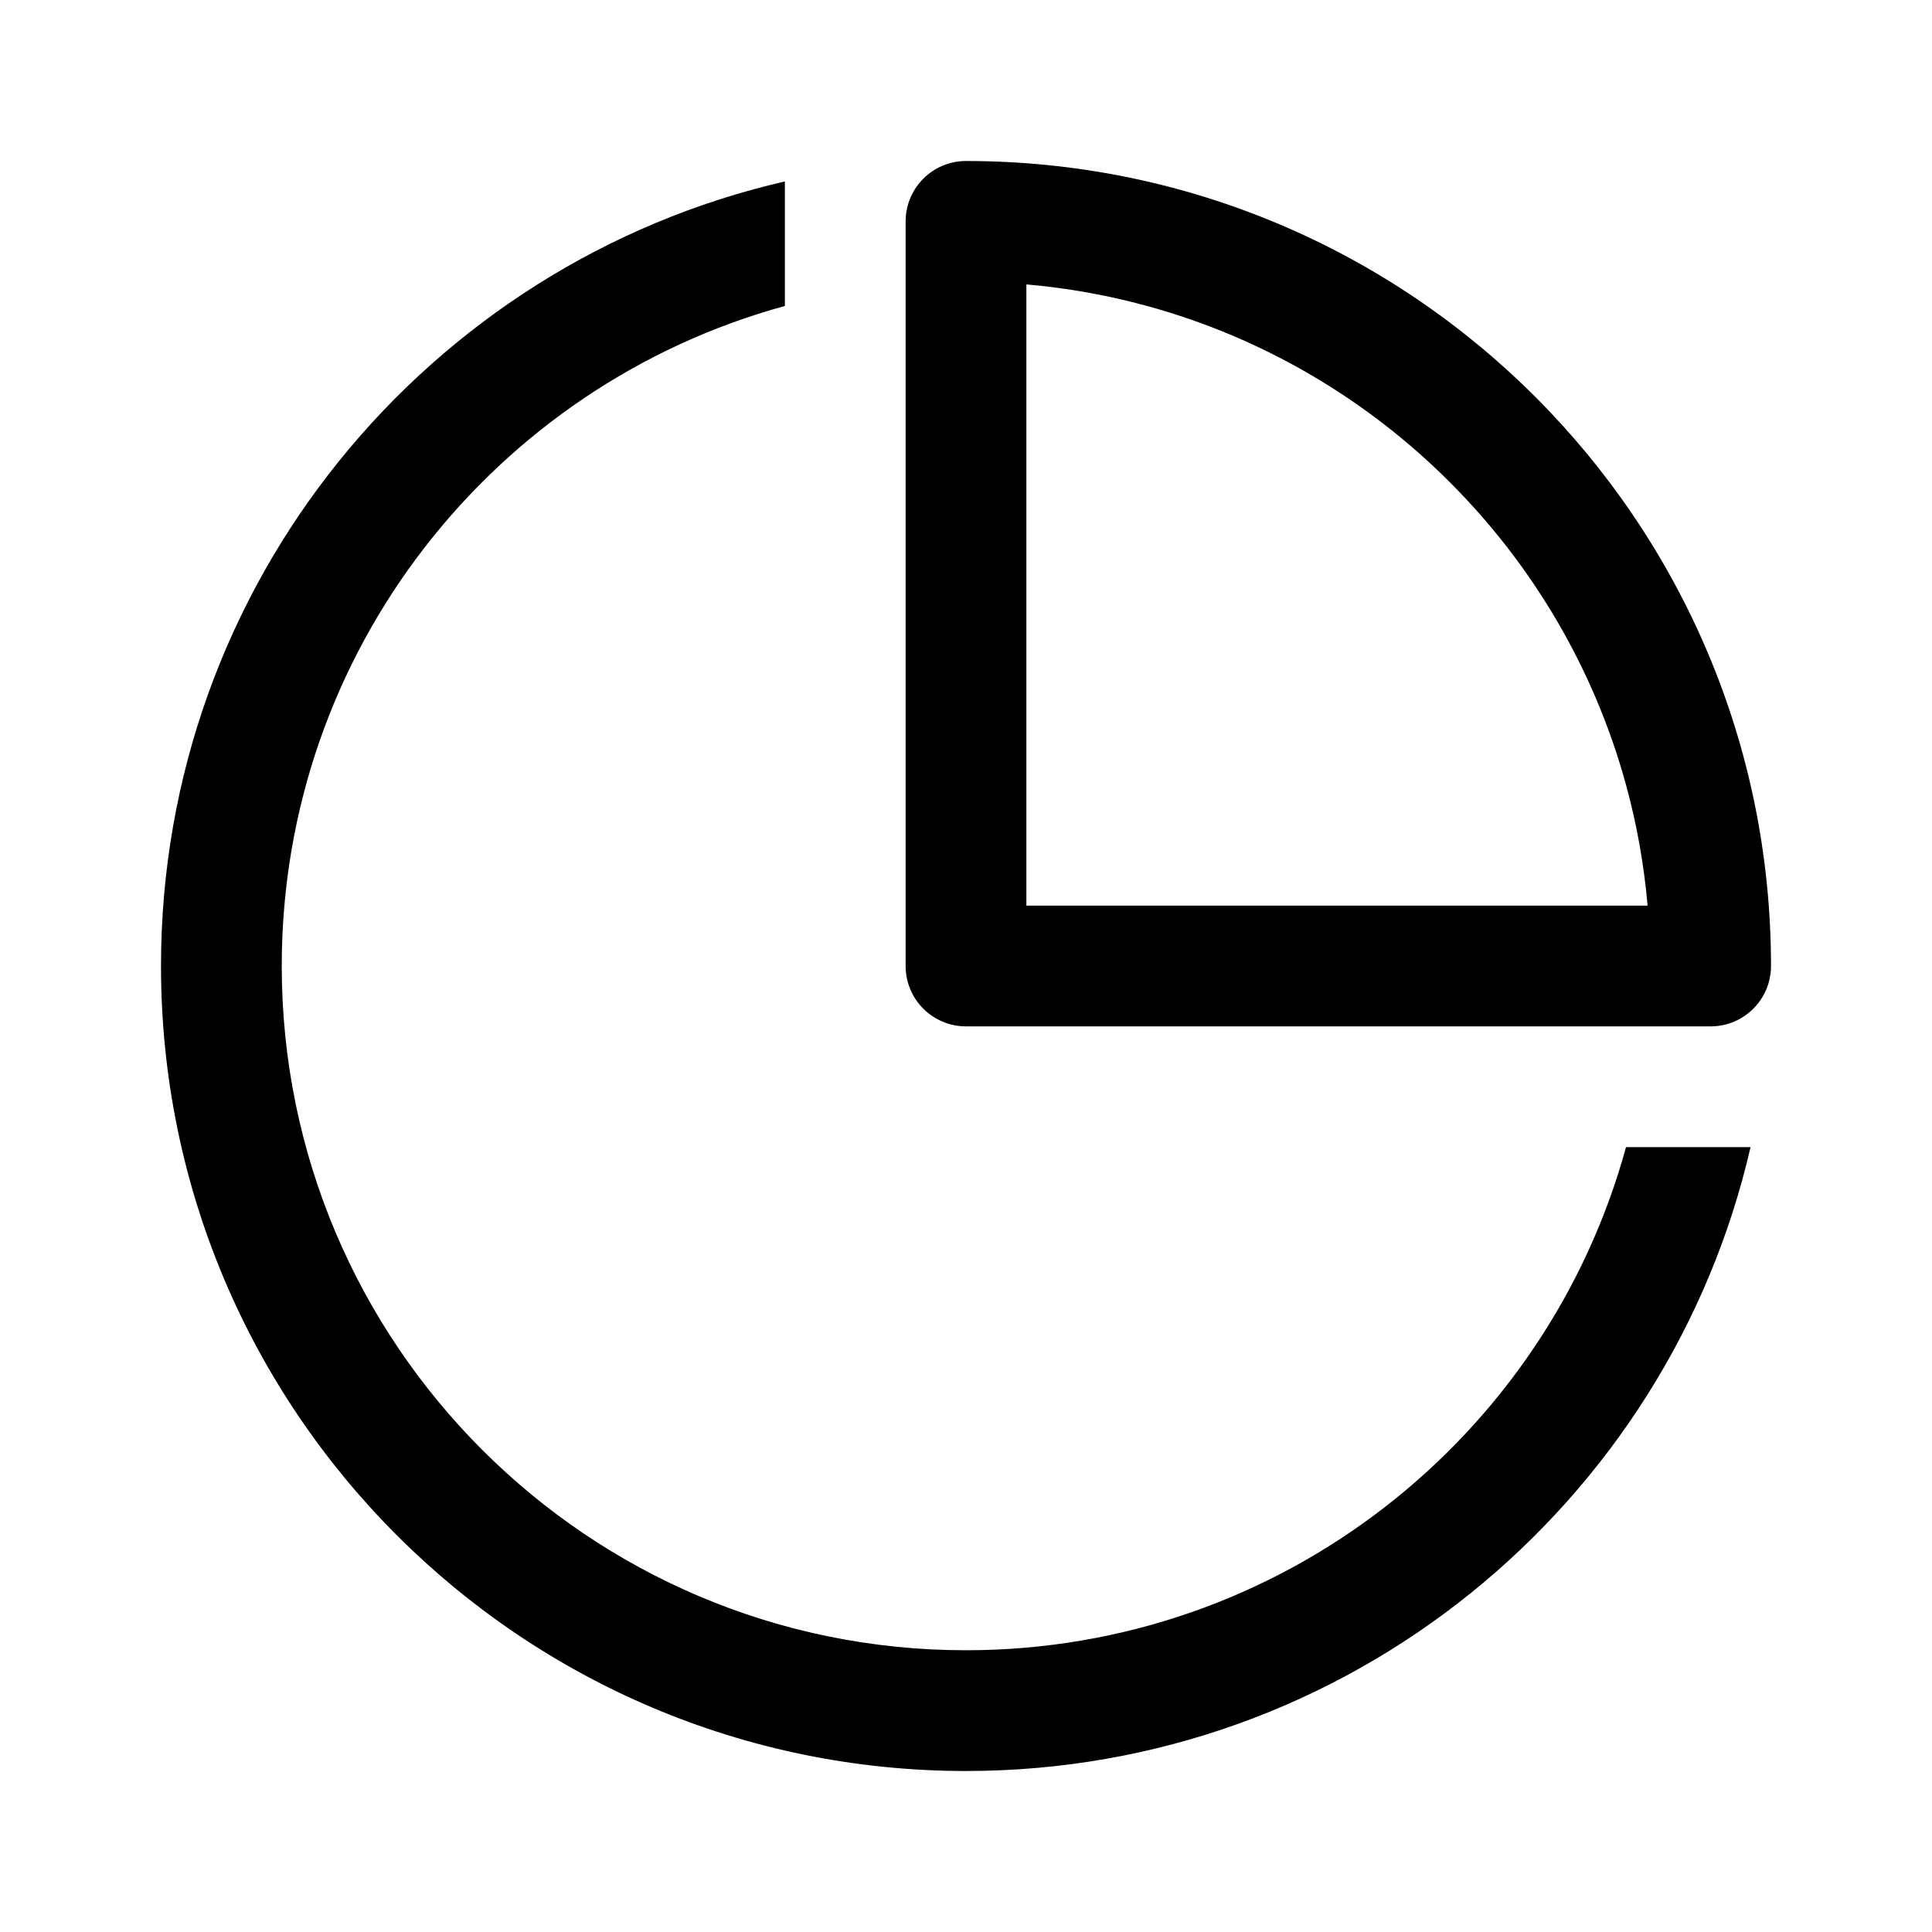
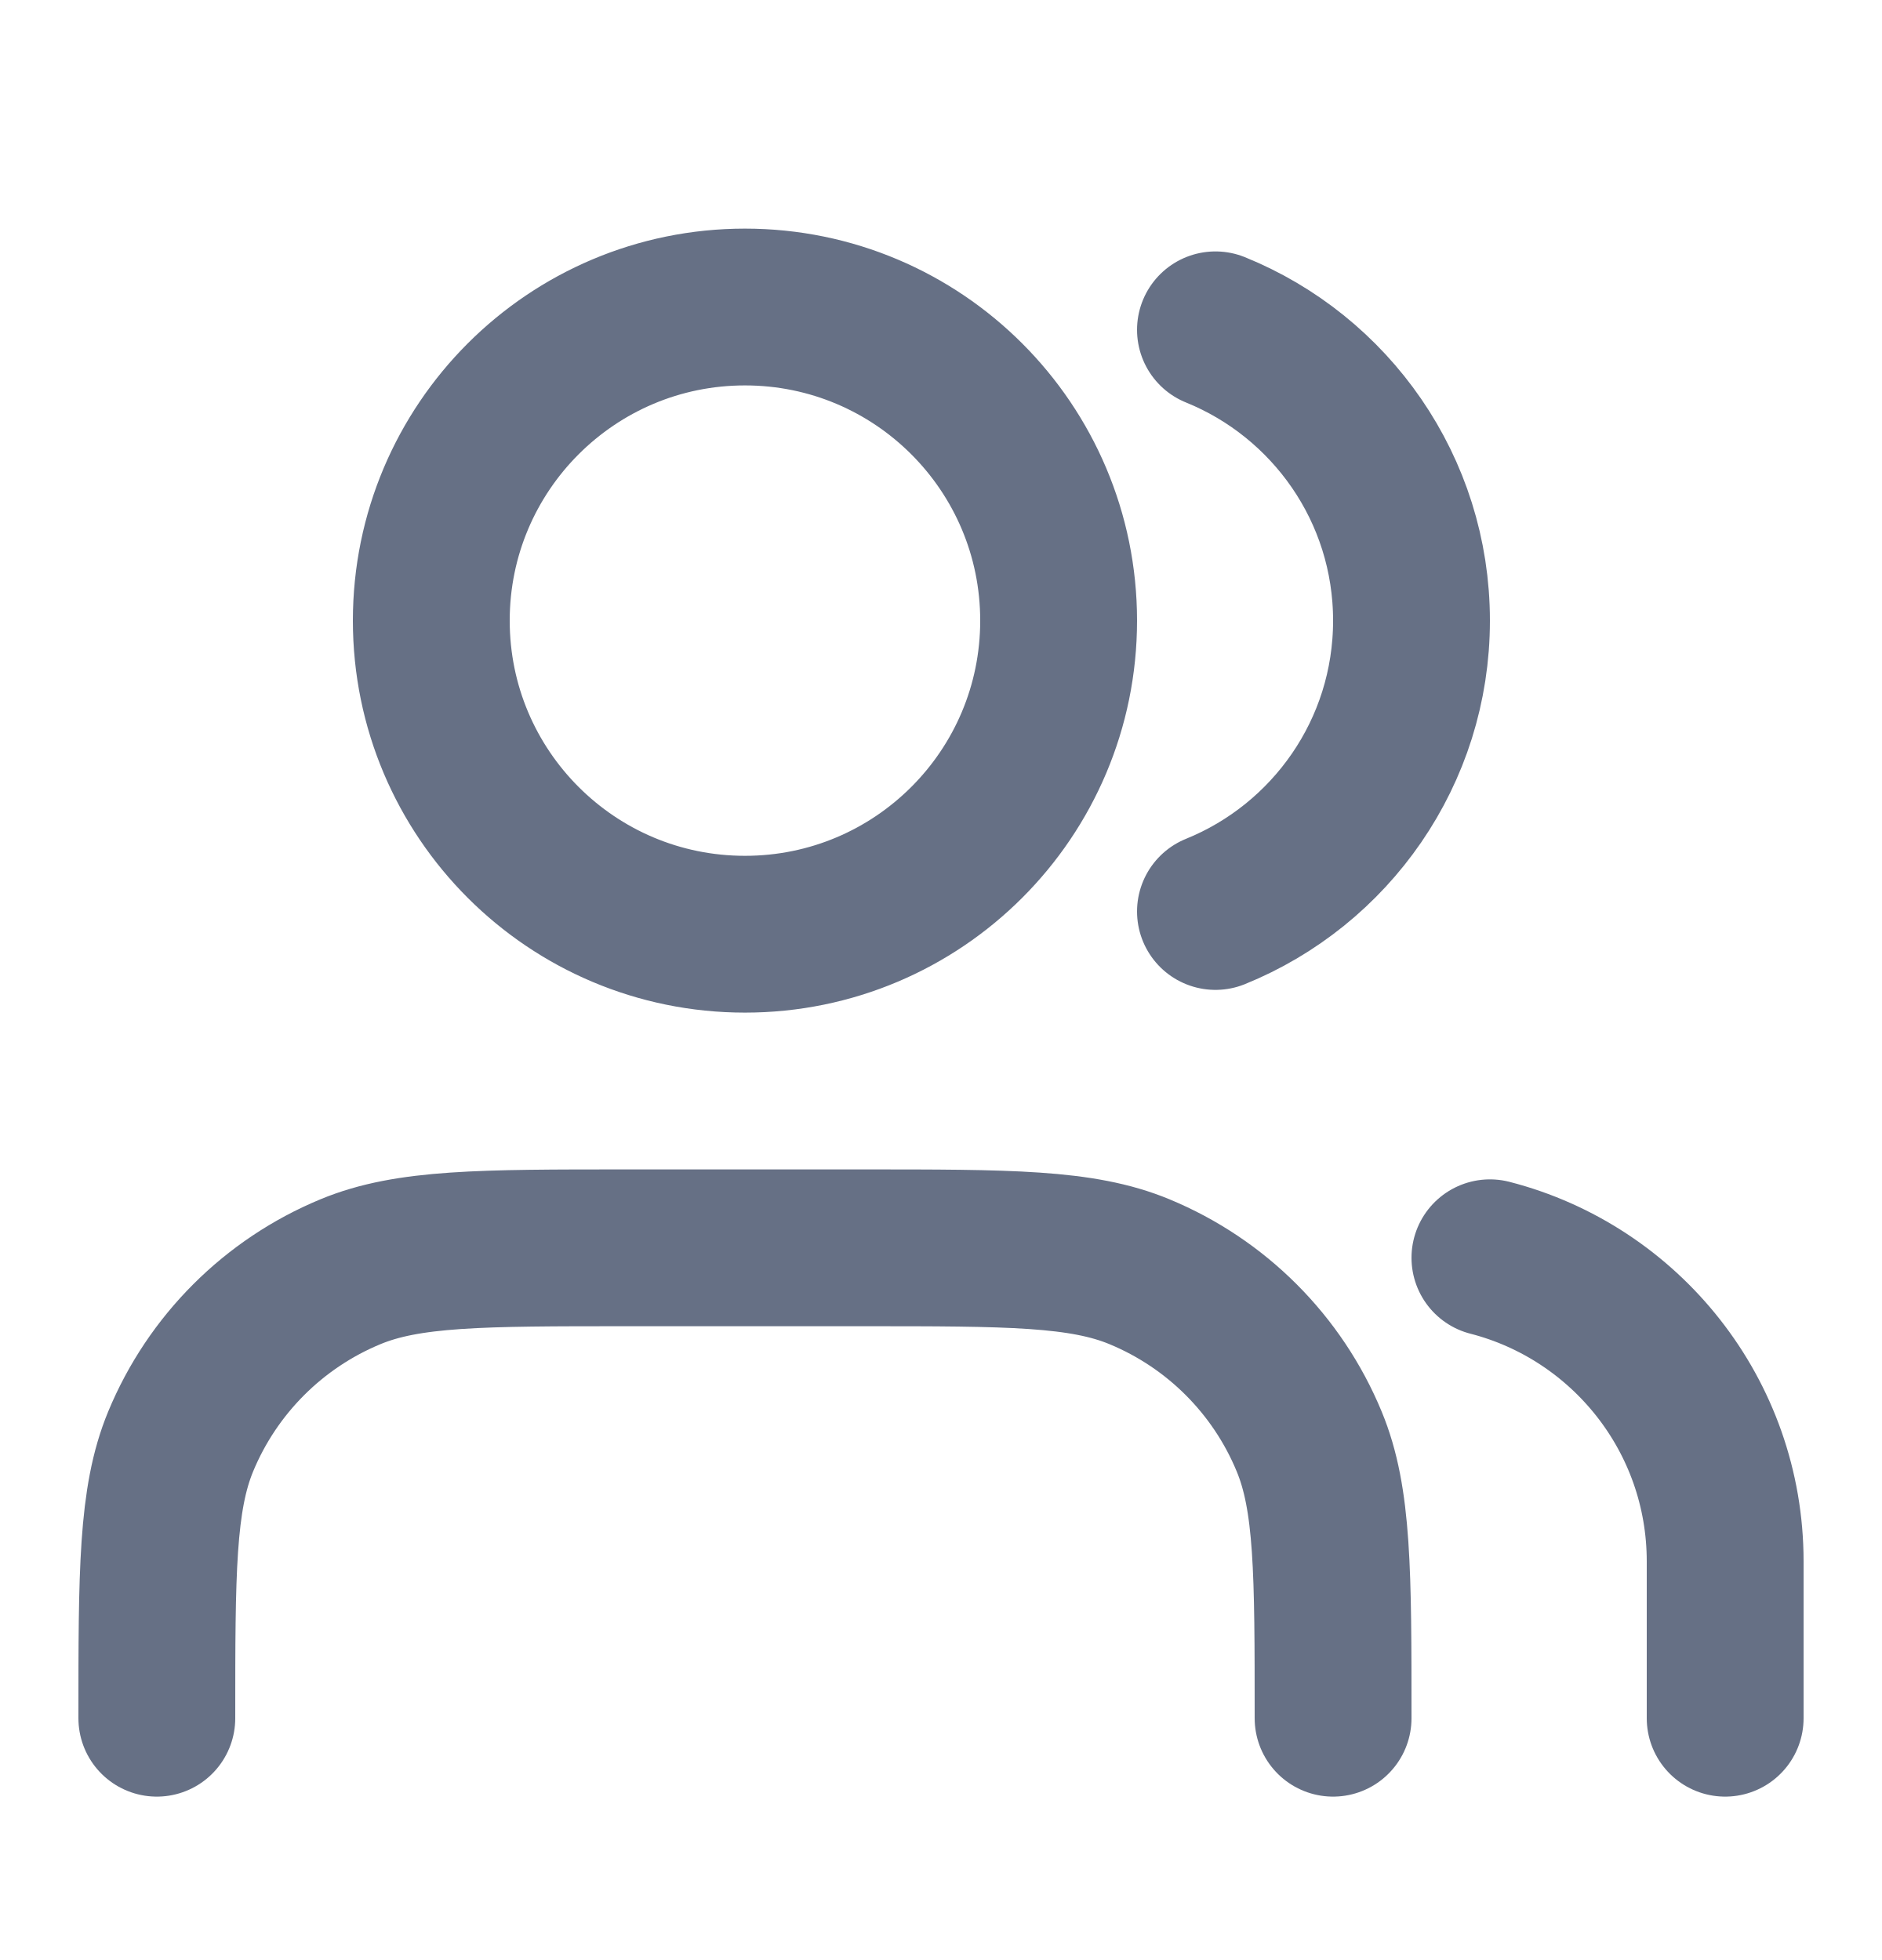
- <svg xmlns="http://www.w3.org/2000/svg" width="24" height="24" viewBox="0 0 24 24" fill="none">
-   <path fill-rule="evenodd" clip-rule="evenodd" d="M12 2C11.586 2 11.25 2.336 11.25 2.75V12C11.25 12.414 11.586 12.75 12 12.75H21.25C21.664 12.75 22 12.414 22 12C22 6.477 17.523 2 12 2ZM12.75 11.25V3.533C13.264 3.578 13.766 3.668 14.25 3.801V3.801C15.693 4.196 16.983 4.962 18.01 5.99C19.038 7.017 19.804 8.307 20.199 9.75C20.332 10.234 20.422 10.736 20.467 11.25H12.75ZM2 12C2 7.251 5.311 3.275 9.75 2.254V3.801C6.147 4.787 3.5 8.085 3.5 12C3.5 16.694 7.306 20.5 12 20.5C15.915 20.5 19.213 17.852 20.199 14.25H21.746C20.725 18.689 16.749 22 12 22C6.477 22 2 17.523 2 12Z" fill="currentColor" />
+ <svg xmlns="http://www.w3.org/2000/svg" width="24" height="25" viewBox="0 0 24 25" fill="none">
+   <path d="M22 21.916V19.916C22 18.053 20.725 16.486 19 16.043M15.5 4.207C16.966 4.801 18 6.238 18 7.916C18 9.595 16.966 11.032 15.5 11.626M17 21.916C17 20.053 17 19.121 16.695 18.386C16.29 17.406 15.511 16.627 14.531 16.221C13.796 15.916 12.864 15.916 11 15.916H8C6.136 15.916 5.204 15.916 4.469 16.221C3.489 16.627 2.71 17.406 2.304 18.386C2 19.121 2 20.053 2 21.916M13.5 7.916C13.5 10.126 11.709 11.916 9.5 11.916C7.291 11.916 5.5 10.126 5.5 7.916C5.5 5.707 7.291 3.916 9.5 3.916C11.709 3.916 13.5 5.707 13.5 7.916Z" stroke="#667085" stroke-width="2" stroke-linecap="round" stroke-linejoin="round" />
</svg>
